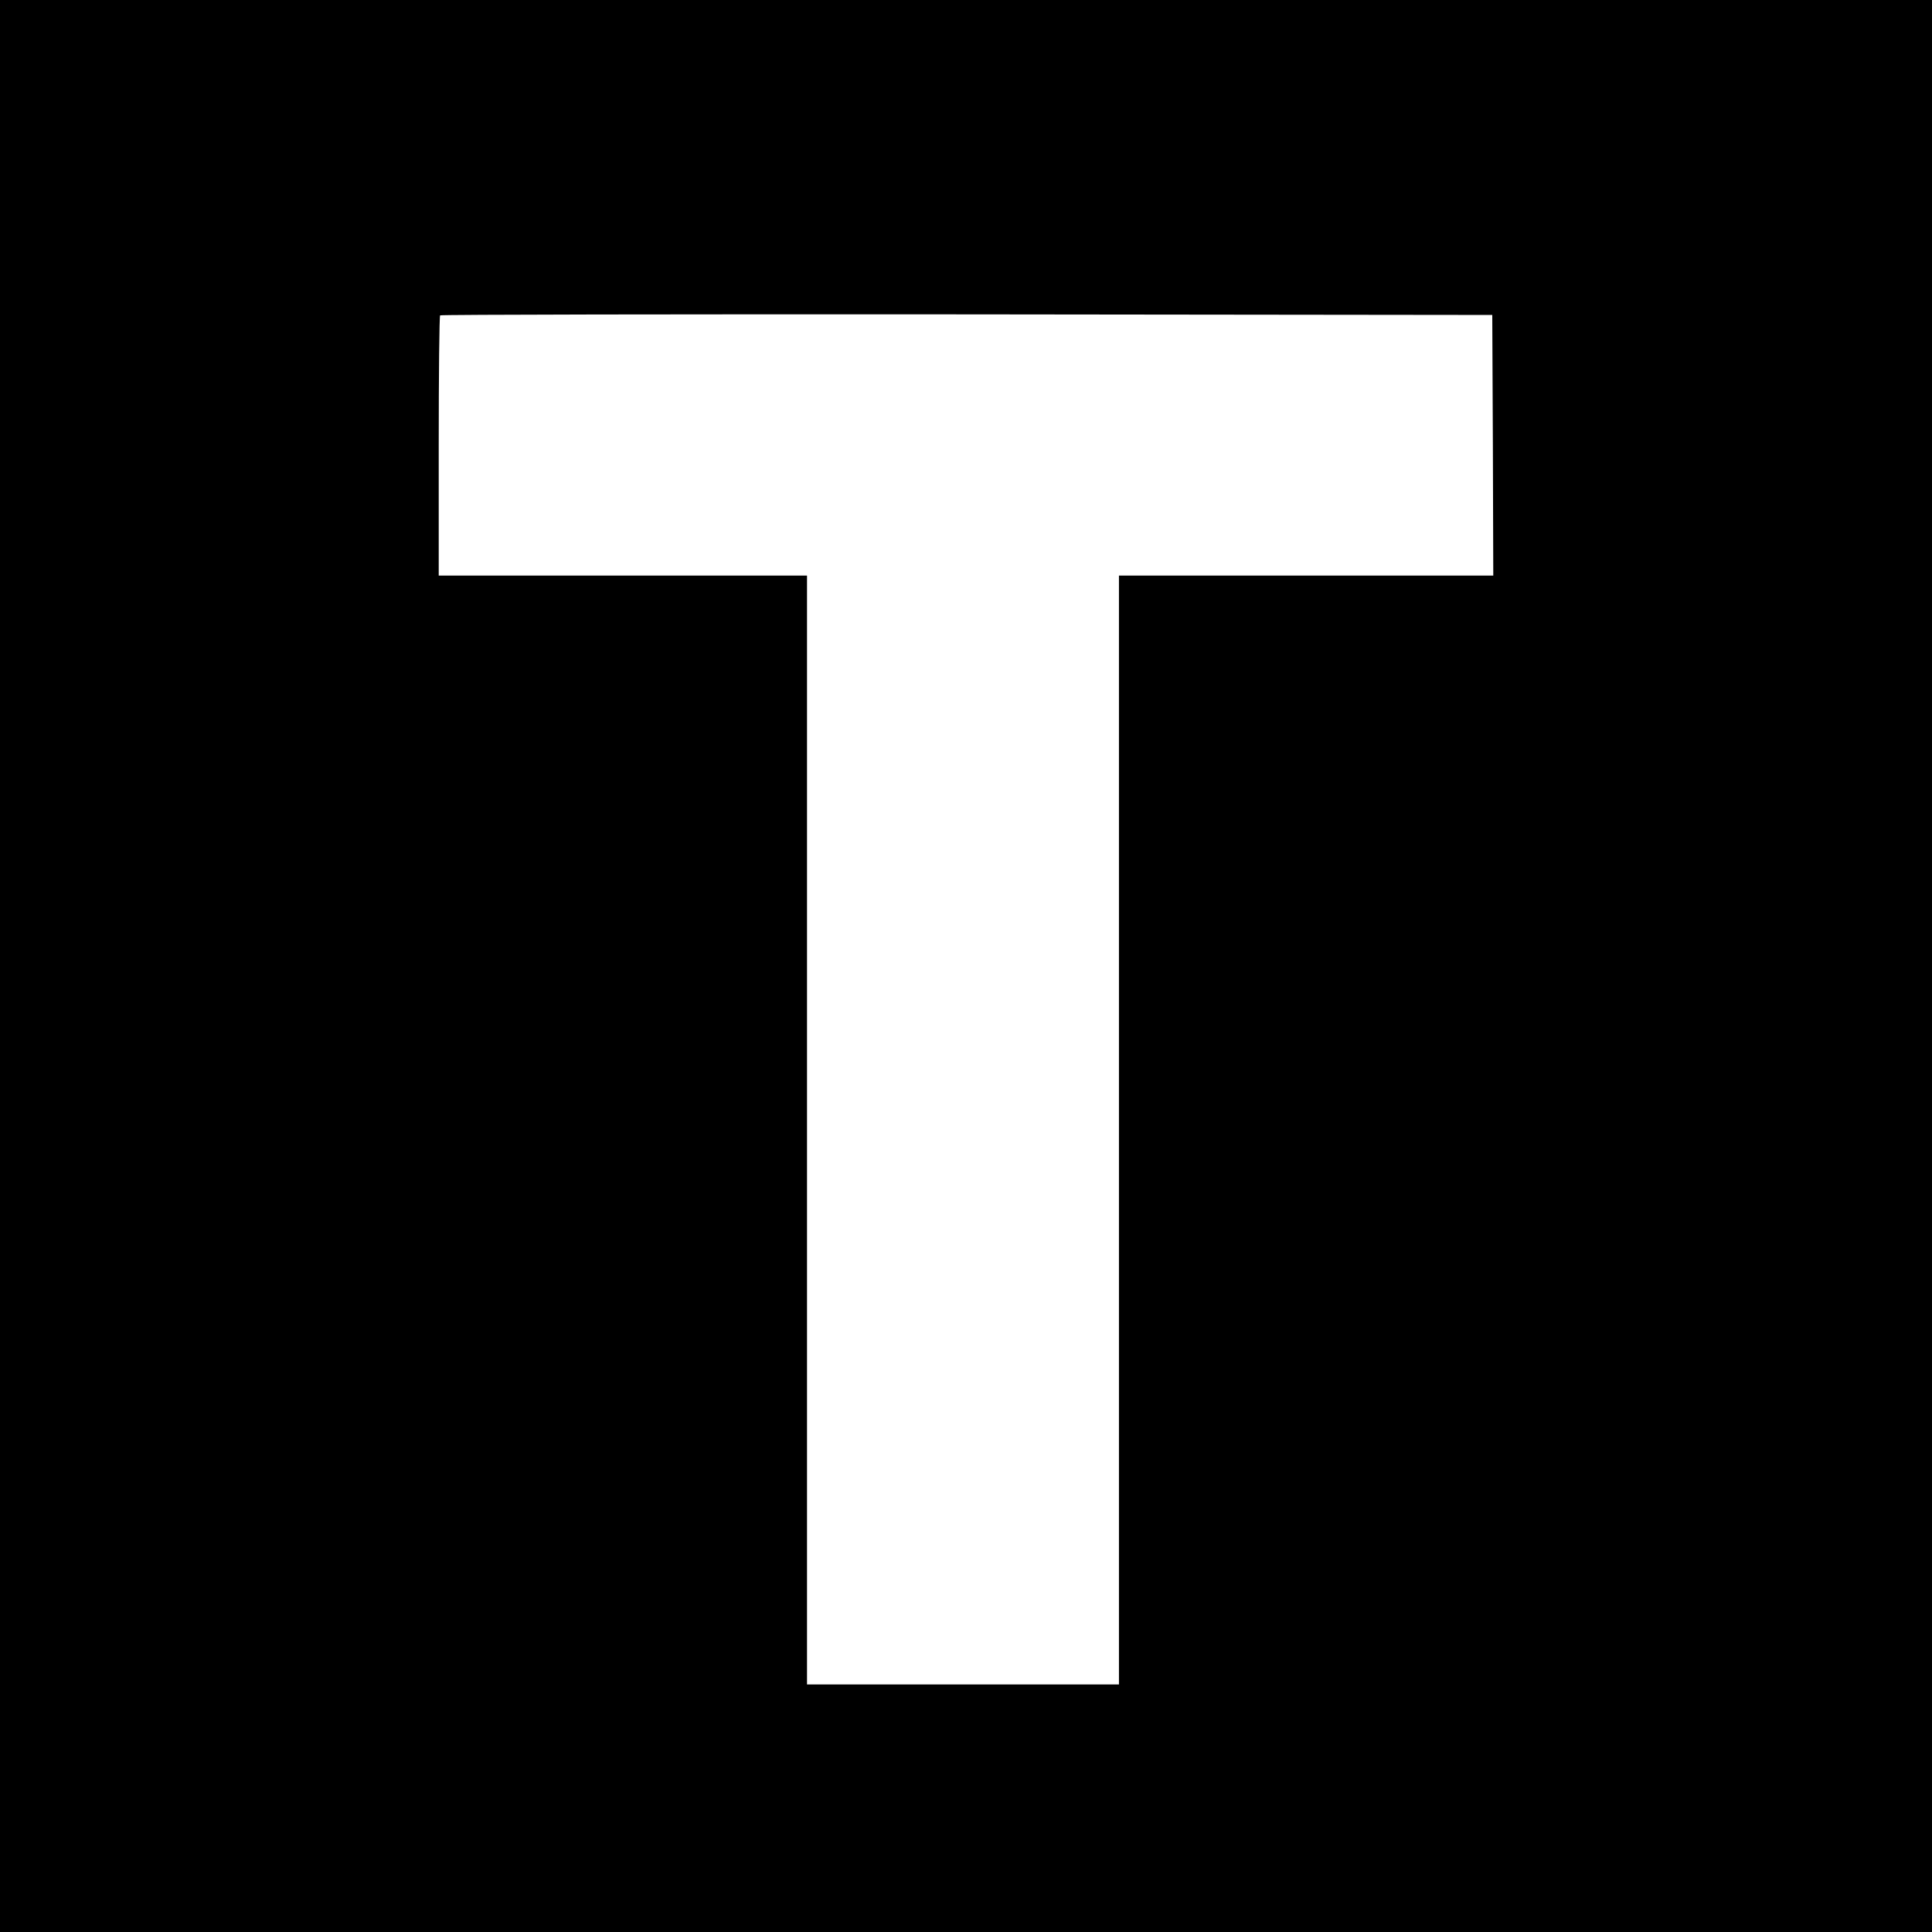
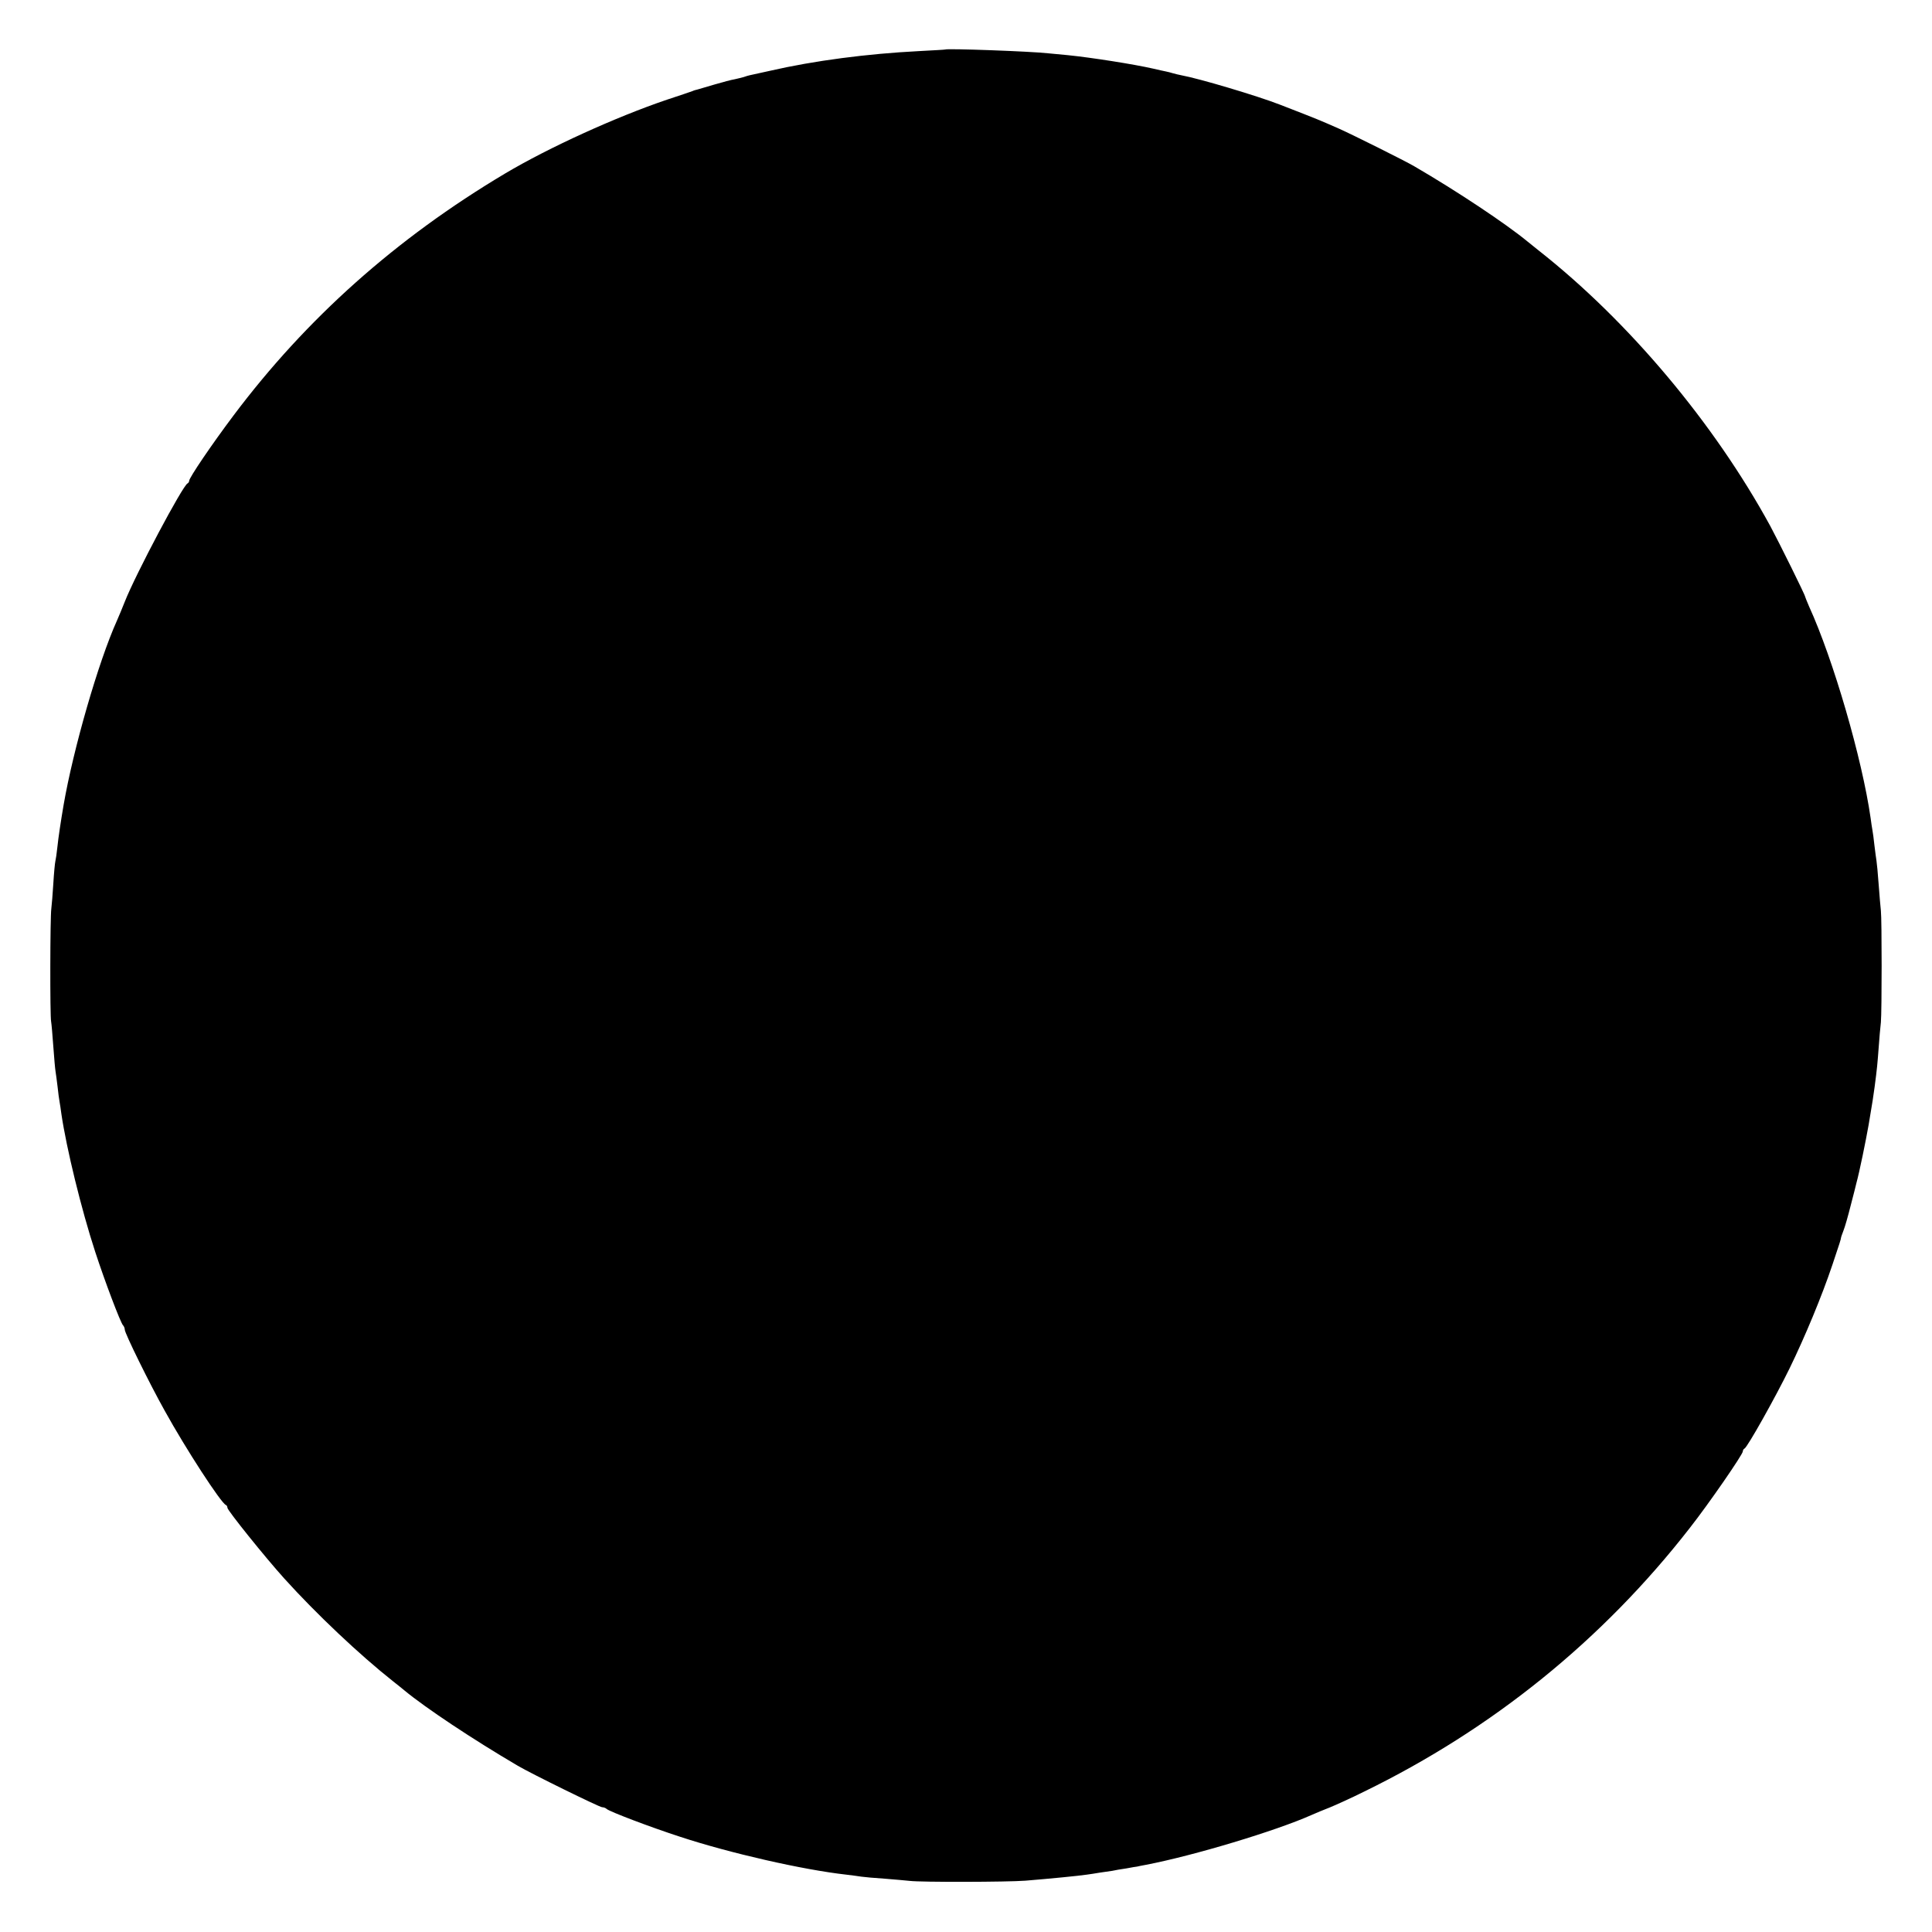
<svg xmlns="http://www.w3.org/2000/svg" version="1.0" width="960pt" height="960pt" viewBox="0 0 960 960" preserveAspectRatio="xMidYMid meet">
  <g transform="translate(0,960) scale(0.1,-0.1)" fill="#000000" stroke="none">
-     <path d="M0 4800 l0 -4800 4800 0 4800 0 0 4800 0 4800 -4800 0 -4800 0 0 -4800z m7418 2588 l2 -648 -930 0 -930 0 0 -2755 0 -2755 -775 0 -775 0 0 2755 0 2755 -915 0 -915 0 0 643 c0 354 3 647 7 650 3 4 1181 6 2617 5 l2611 -3 3 -647z" />
+     <path d="M4697 9354 c-1 -1 -60 -4 -132 -8 -254 -13 -518 -47 -740 -98 -49 -11 -94 -21 -100 -22 -5 -1 -19 -5 -30 -9 -11 -3 -31 -8 -45 -11 -14 -2 -59 -14 -100 -26 -41 -12 -79 -23 -85 -25 -5 -1 -17 -4 -25 -8 -8 -3 -64 -22 -125 -42 -254 -86 -588 -238 -805 -367 -544 -324 -989 -722 -1350 -1203 -109 -145 -220 -309 -220 -324 0 -5 -4 -11 -8 -13 -24 -10 -258 -451 -312 -588 -12 -30 -29 -72 -39 -94 -92 -204 -217 -638 -265 -916 -13 -76 -26 -161 -31 -210 -3 -30 -8 -62 -10 -70 -2 -8 -7 -58 -10 -110 -3 -52 -8 -108 -10 -125 -6 -40 -7 -534 -1 -561 2 -11 7 -68 11 -125 4 -57 9 -112 11 -123 2 -10 6 -44 10 -75 3 -31 8 -65 10 -76 2 -10 6 -37 9 -60 25 -170 99 -474 168 -685 49 -150 125 -350 138 -365 5 -5 9 -15 9 -22 0 -18 123 -268 198 -402 106 -192 280 -459 304 -469 5 -2 8 -8 8 -14 0 -13 189 -248 283 -352 159 -176 374 -379 541 -511 21 -16 46 -37 56 -45 104 -86 338 -242 563 -374 66 -39 406 -206 419 -206 8 0 18 -4 23 -9 15 -13 214 -89 365 -138 246 -81 610 -164 825 -188 28 -3 61 -8 75 -10 14 -2 66 -7 115 -10 50 -4 106 -9 125 -11 54 -7 486 -6 575 1 123 10 265 24 305 30 14 2 43 6 65 10 23 3 50 7 62 9 12 3 43 8 70 12 26 5 50 9 53 9 3 1 23 5 45 9 239 46 646 169 821 247 22 10 64 27 92 38 29 12 105 46 169 78 640 312 1187 755 1619 1310 95 121 264 366 264 381 0 6 4 12 8 14 14 5 154 255 224 398 77 158 161 360 213 515 37 110 42 126 43 135 0 3 6 19 12 35 7 17 23 73 36 125 14 52 26 102 28 110 16 58 47 211 61 290 21 126 23 137 30 190 12 91 14 114 20 194 3 44 8 101 11 126 5 55 5 513 0 555 -2 17 -7 75 -11 130 -4 55 -9 108 -11 119 -2 10 -6 44 -10 75 -3 31 -8 65 -10 76 -2 10 -6 37 -9 60 -42 294 -185 787 -306 1052 -10 24 -19 45 -19 47 0 9 -130 271 -174 353 -279 511 -704 1017 -1150 1368 -21 17 -46 37 -56 45 -104 86 -348 249 -563 374 -44 26 -311 159 -372 186 -98 43 -94 42 -295 120 -113 44 -402 130 -490 146 -14 3 -33 7 -42 10 -9 3 -25 7 -35 9 -10 2 -38 8 -63 14 -97 22 -306 55 -425 67 -33 3 -76 7 -95 9 -88 10 -505 25 -513 19z" />
  </g>
</svg>
